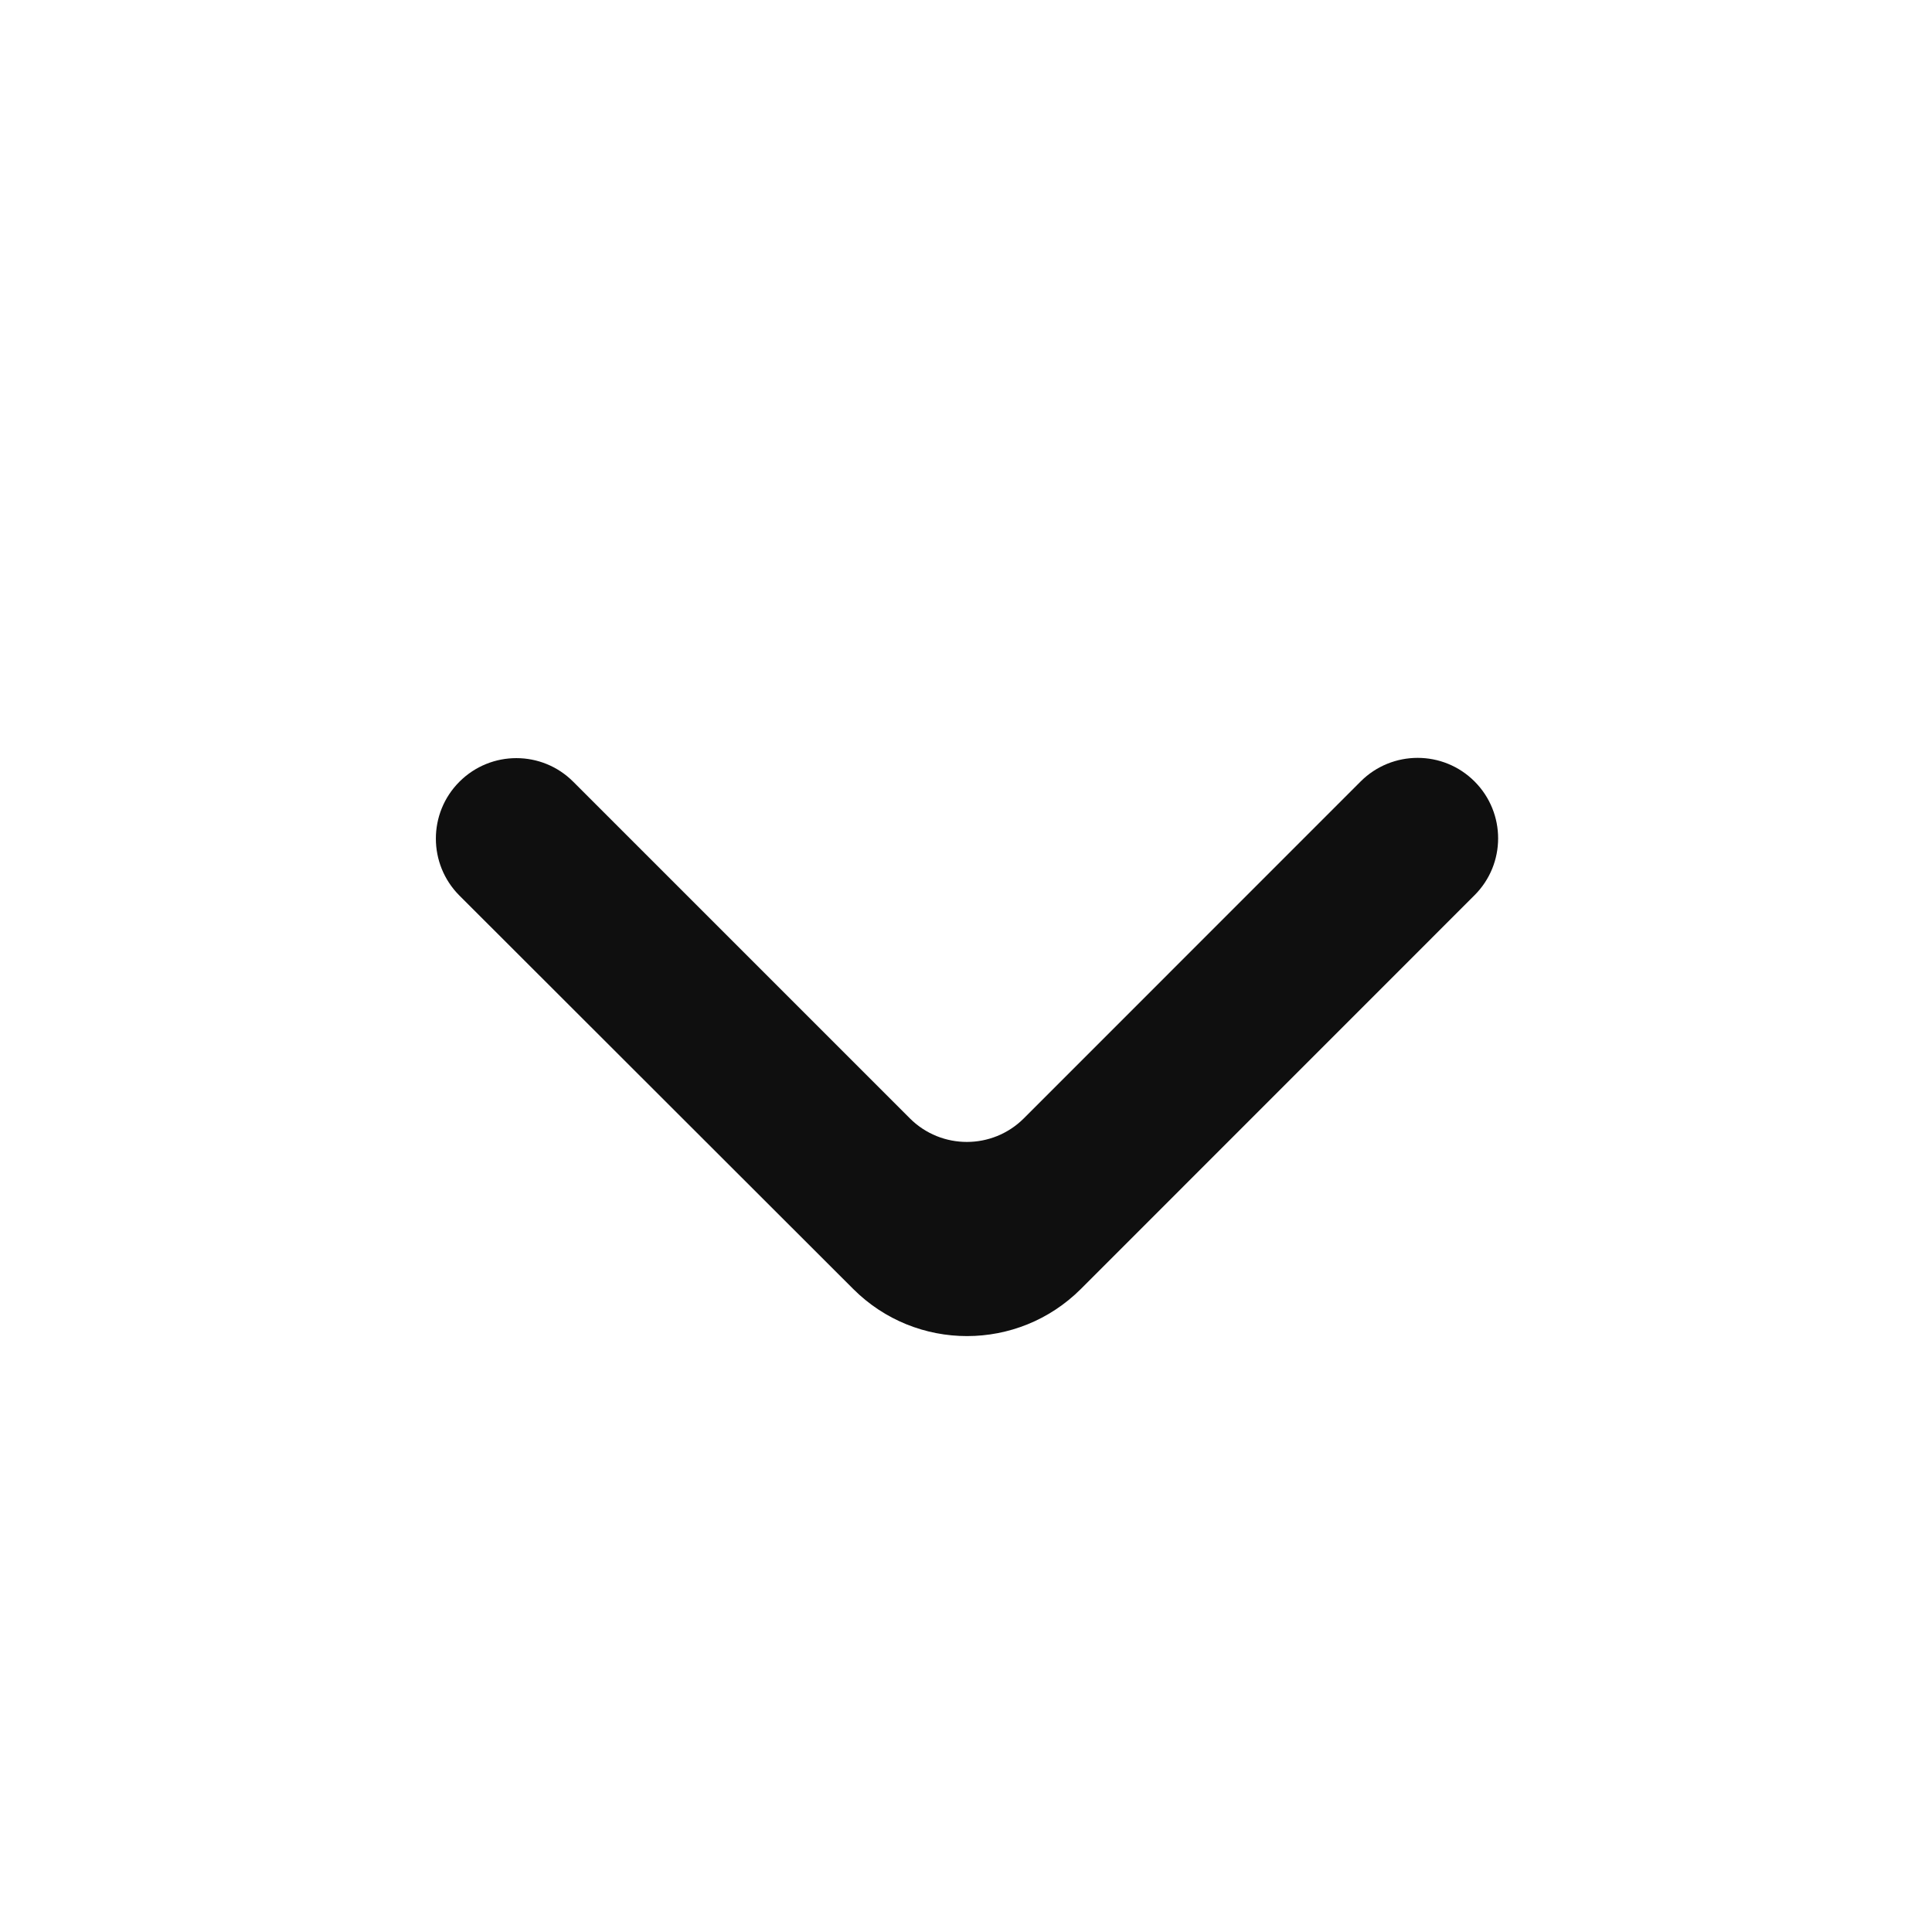
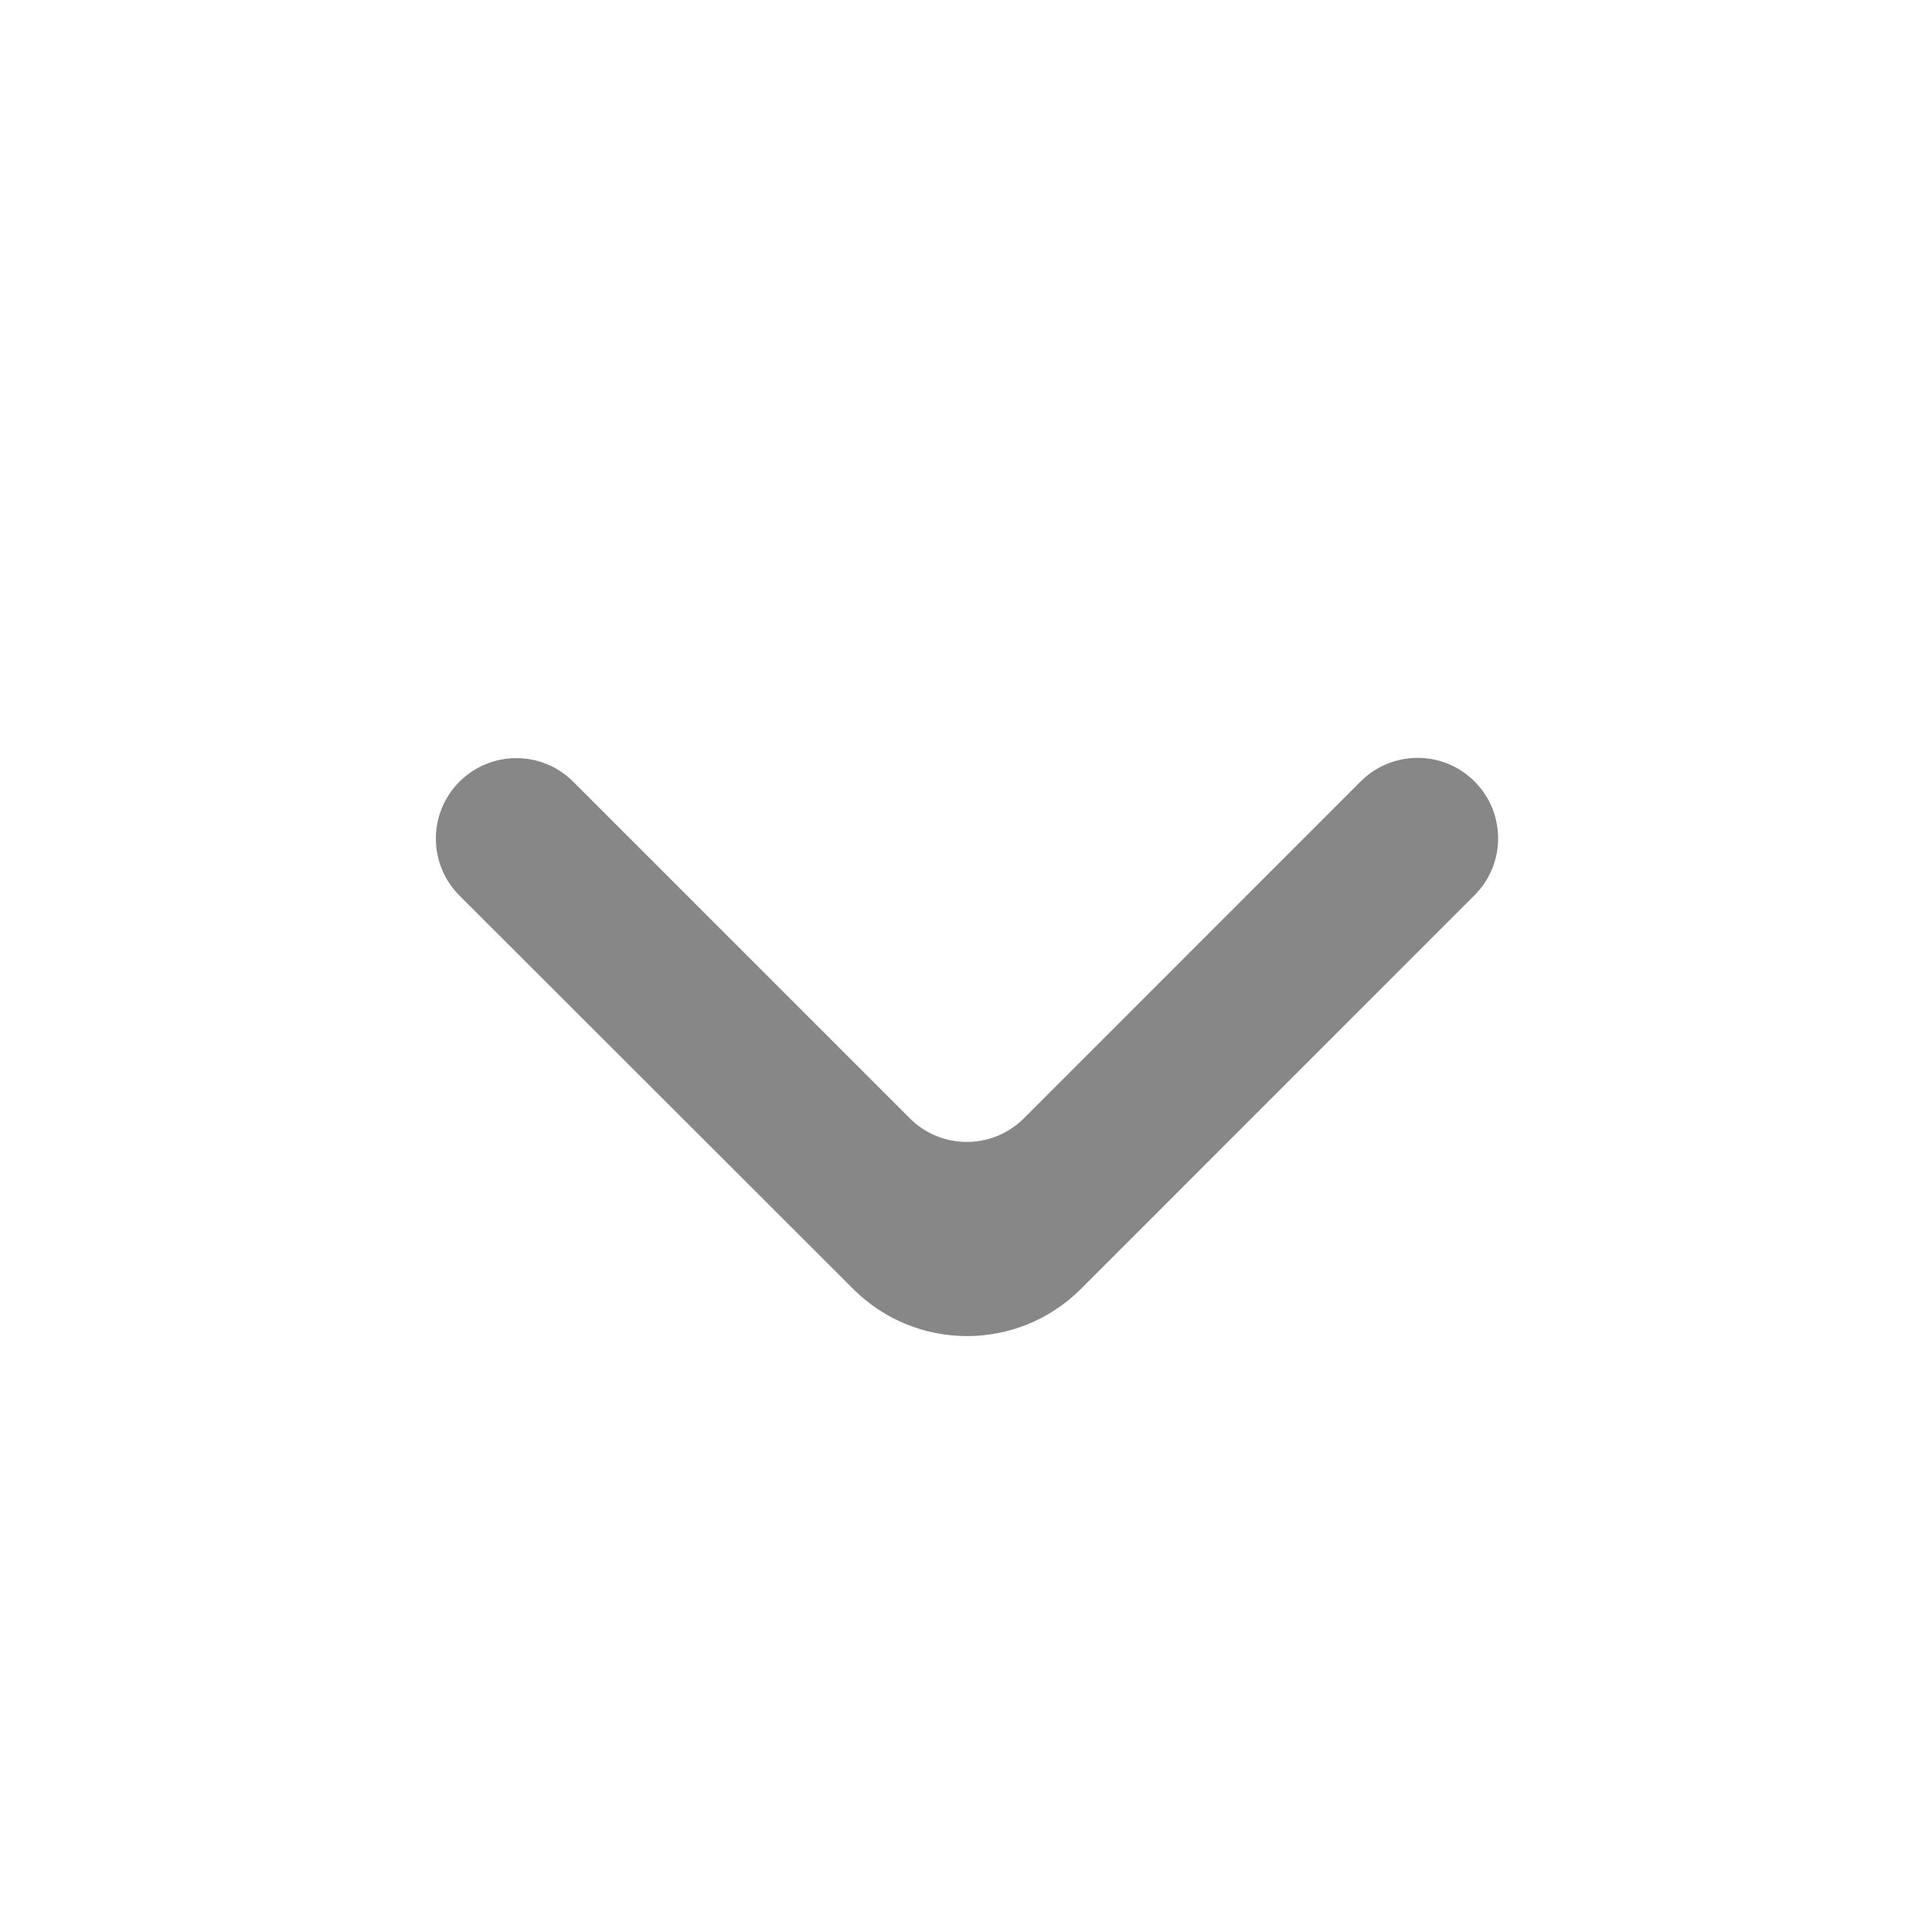
<svg xmlns="http://www.w3.org/2000/svg" width="800px" height="800px" viewBox="0 0 24 24" fill="none">
-   <path d="M5.707 9.711C5.317 10.101 5.317 10.734 5.707 11.125L10.599 16.012C11.38 16.793 12.646 16.792 13.427 16.012L18.317 11.121C18.708 10.731 18.708 10.098 18.317 9.707C17.927 9.317 17.294 9.317 16.903 9.707L12.718 13.893C12.327 14.283 11.694 14.283 11.303 13.893L7.121 9.711C6.731 9.32 6.098 9.32 5.707 9.711Z" fill="#0F0F0F" />
+   <path d="M5.707 9.711C5.317 10.101 5.317 10.734 5.707 11.125L10.599 16.012C11.38 16.793 12.646 16.792 13.427 16.012L18.317 11.121C18.708 10.731 18.708 10.098 18.317 9.707C17.927 9.317 17.294 9.317 16.903 9.707L12.718 13.893C12.327 14.283 11.694 14.283 11.303 13.893L7.121 9.711C6.731 9.32 6.098 9.32 5.707 9.711Z" fill="#878787" />
</svg>
